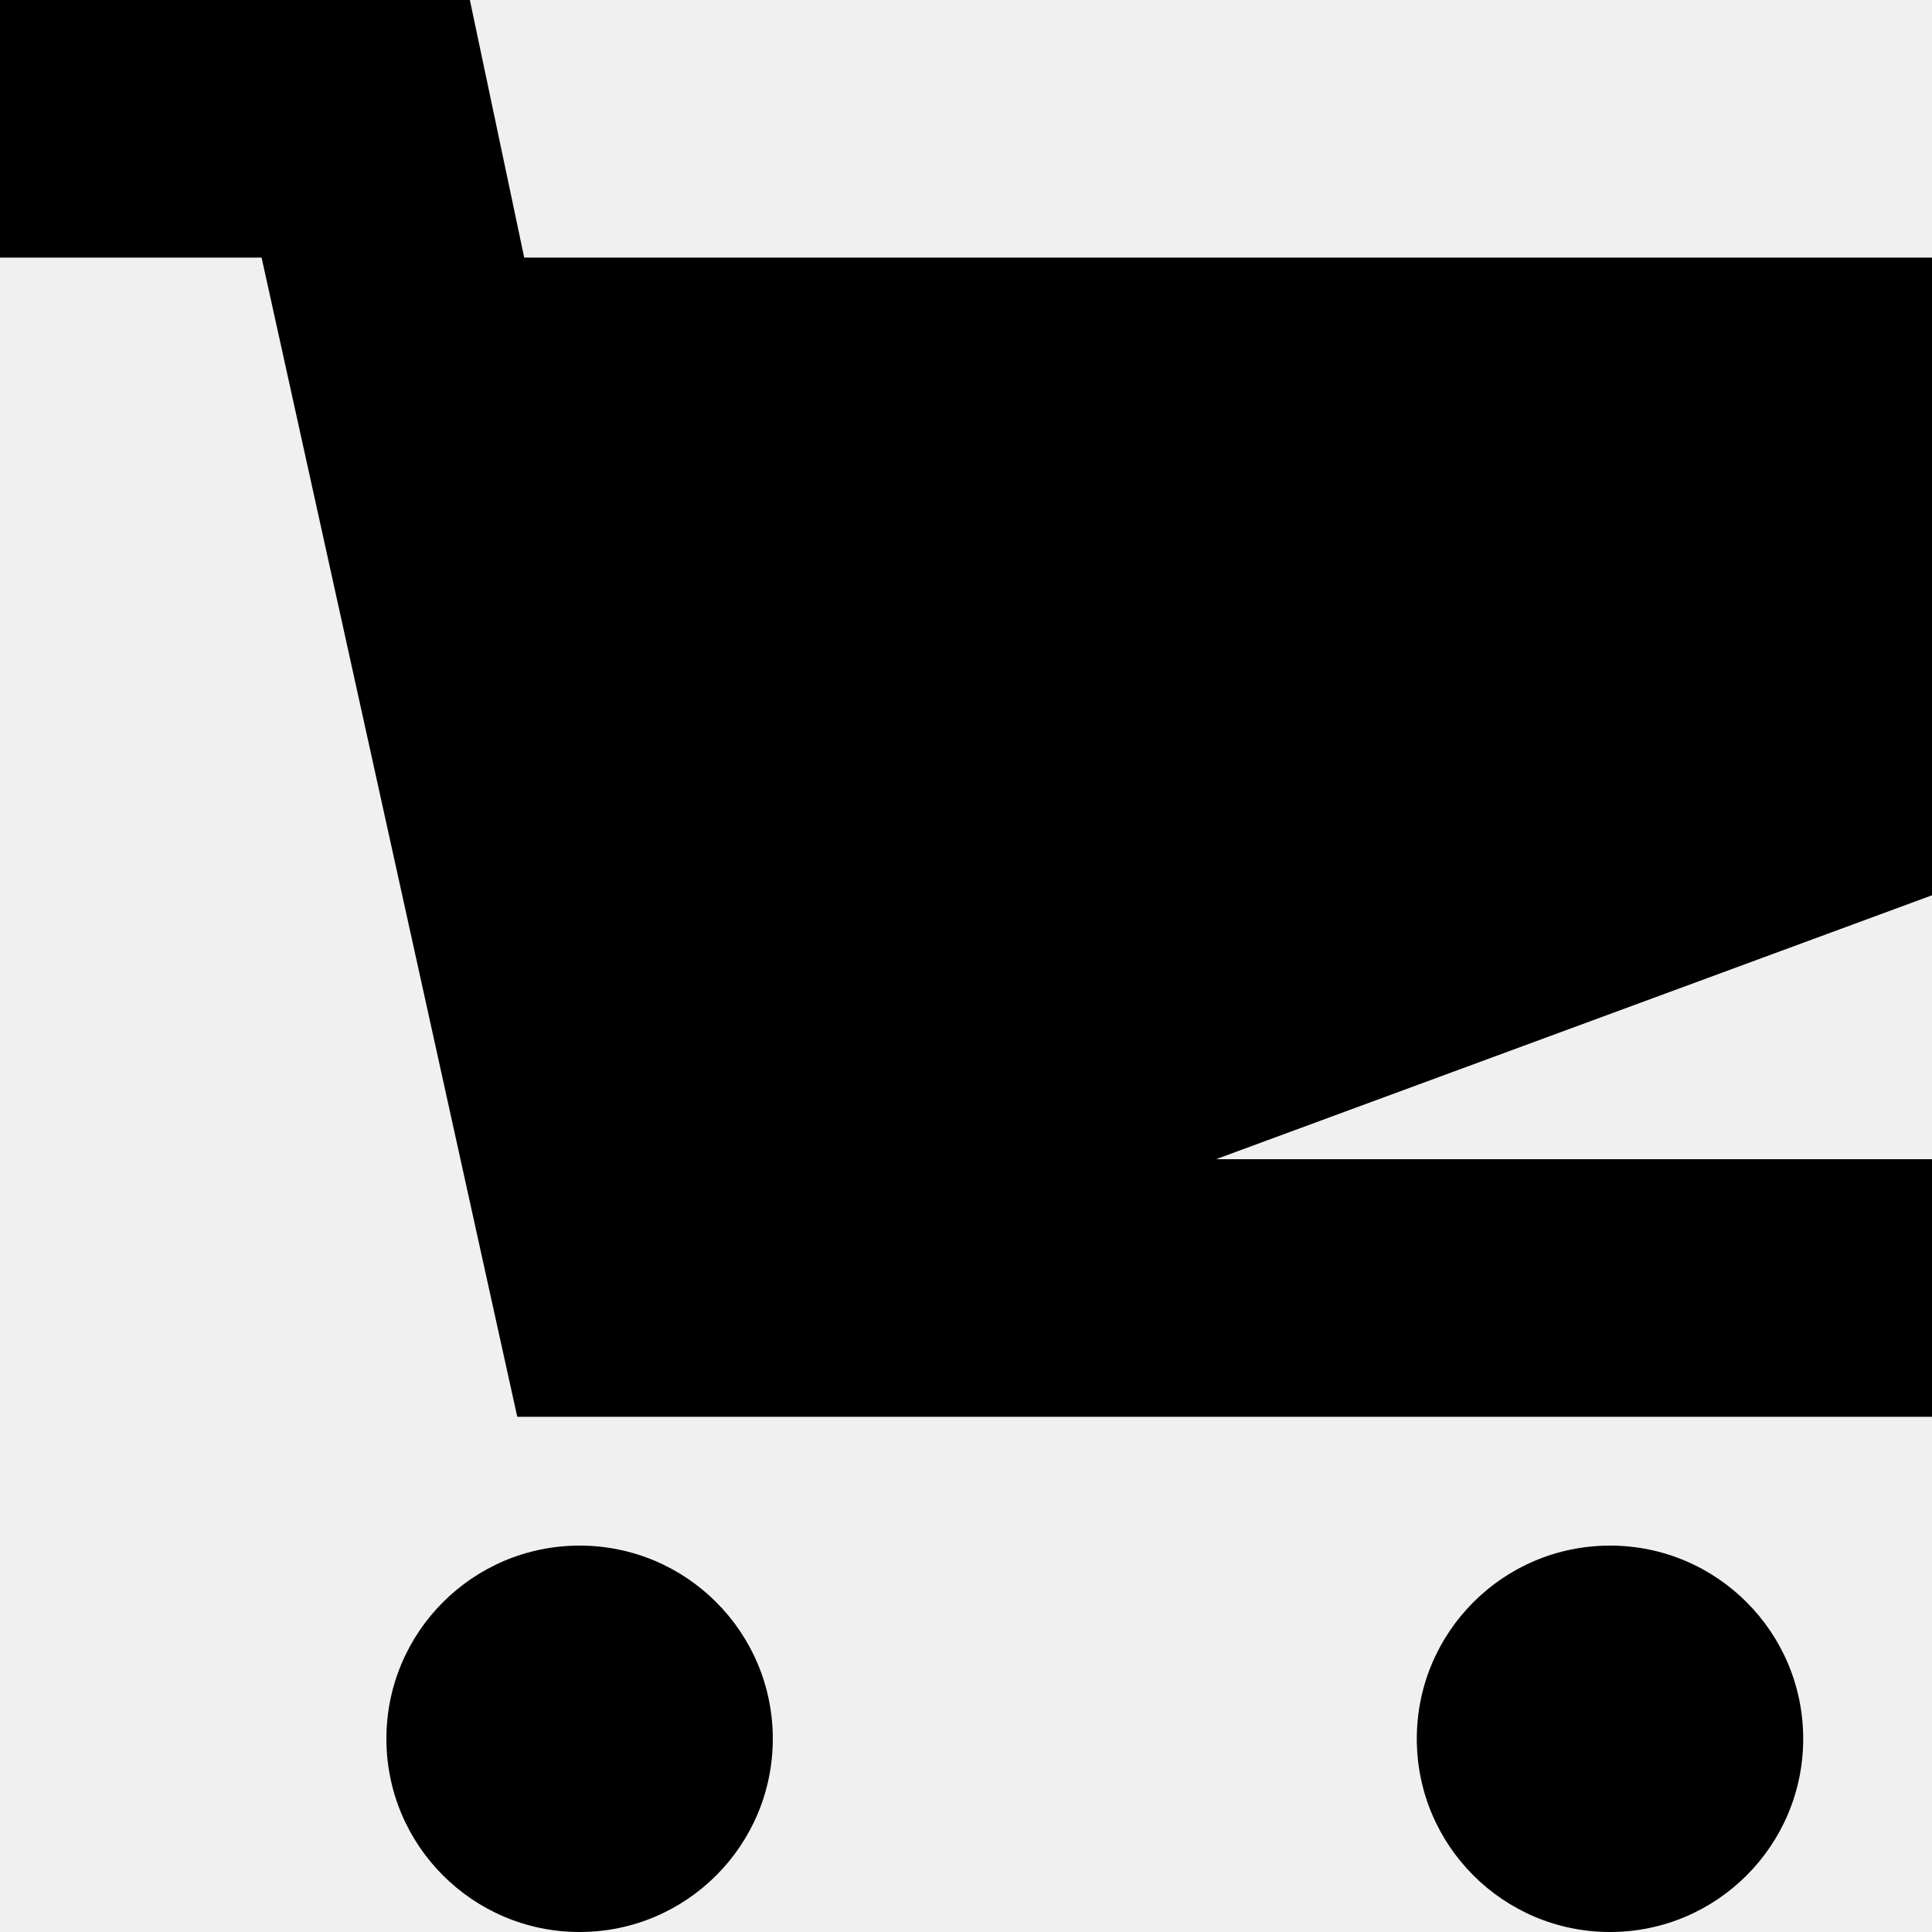
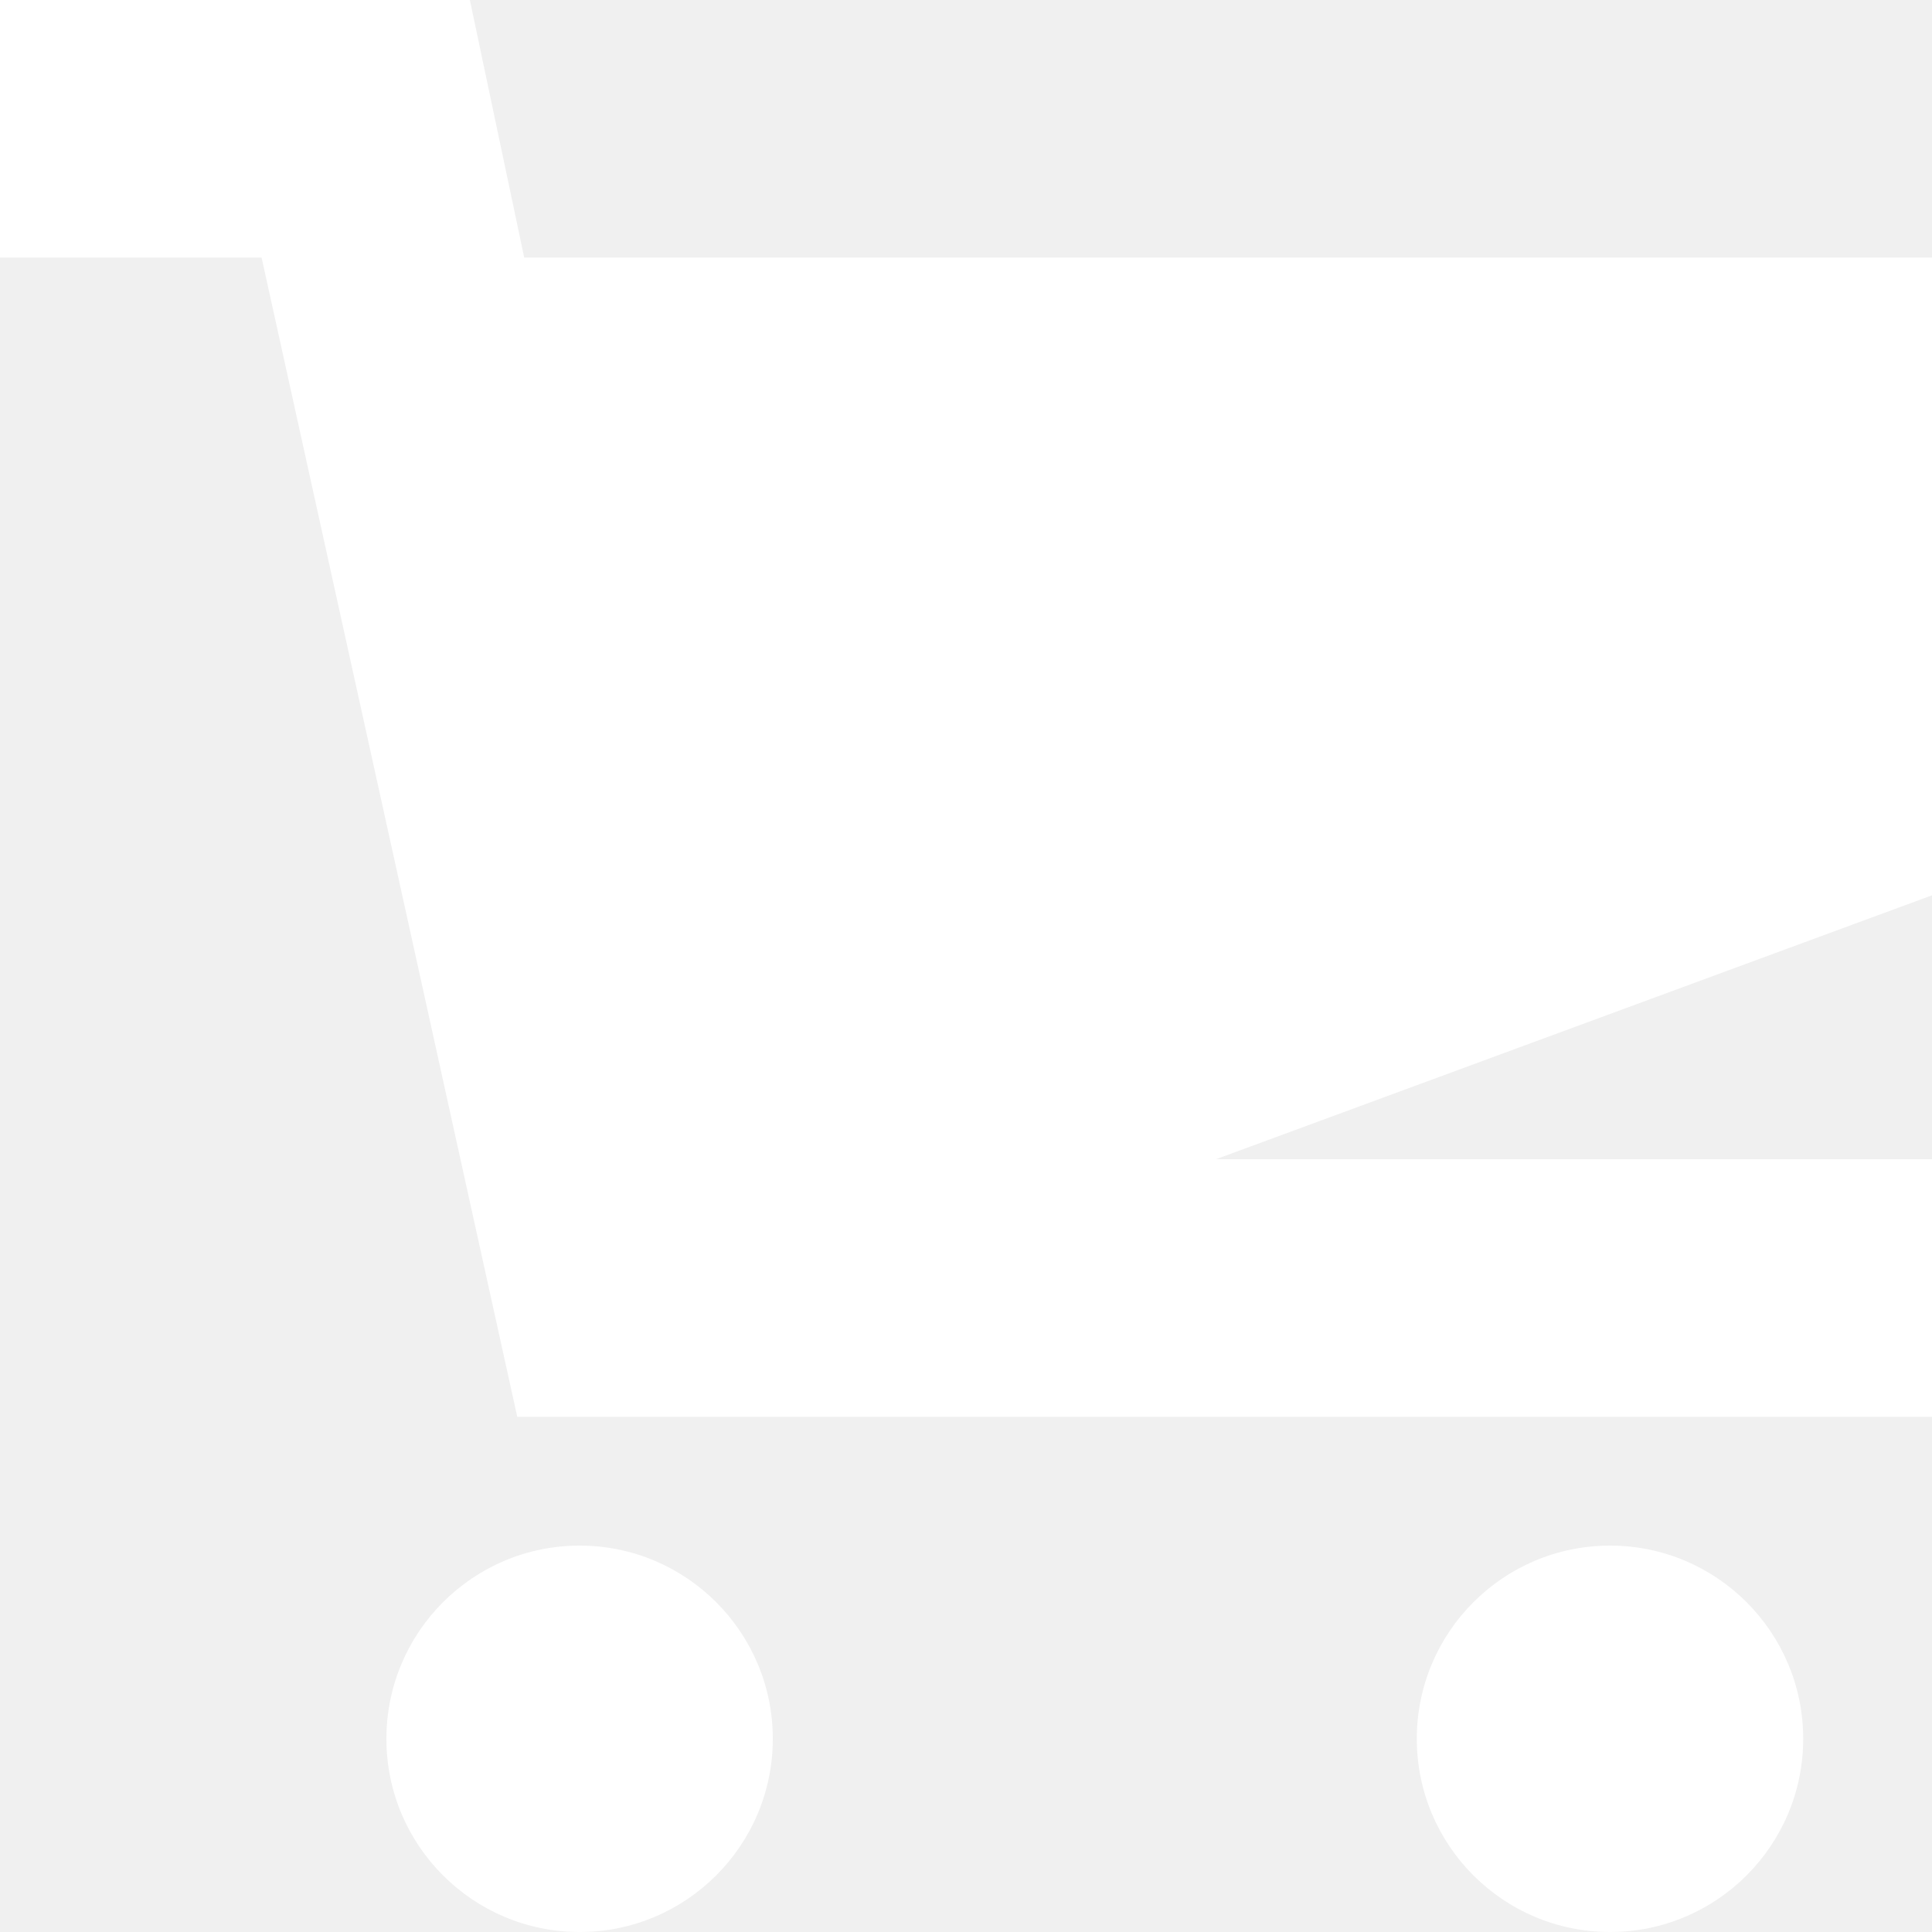
- <svg xmlns="http://www.w3.org/2000/svg" version="1.1" id="Layer_1" x="0px" y="0px" width="15px" height="15px" viewBox="0 0 15 15" enable-background="new 0 0 15 15" xml:space="preserve">
-   <circle cx="4.5" cy="13.5" r="1.5" />
-   <circle cx="12.5" cy="13.5" r="1.5" />
-   <polygon points="15,2 4.07,2 3.648,0 0,0 0,2 2.031,2 4.016,11 15,11 15,9 9.441,9 15,6.951  " />
+ <svg xmlns="http://www.w3.org/2000/svg" width="15" height="15" viewBox="0 0 15 15" fill="none">
+   <path fill="#ffffff" d="M4.07 2H15V6.951L9.441 9H15V11H4.016L2.031 2H0V0H3.648L4.07 2ZM4.5 15C5.328 15 6 14.328 6 13.5C6 12.672 5.328 12 4.5 12C3.672 12 3 12.672 3 13.5C3 14.328 3.672 15 4.5 15ZM12.5 15C13.328 15 14 14.328 14 13.5C14 12.672 13.328 12 12.5 12C11.672 12 11 12.672 11 13.5C11 14.328 11.672 15 12.5 15Z" />
</svg>
